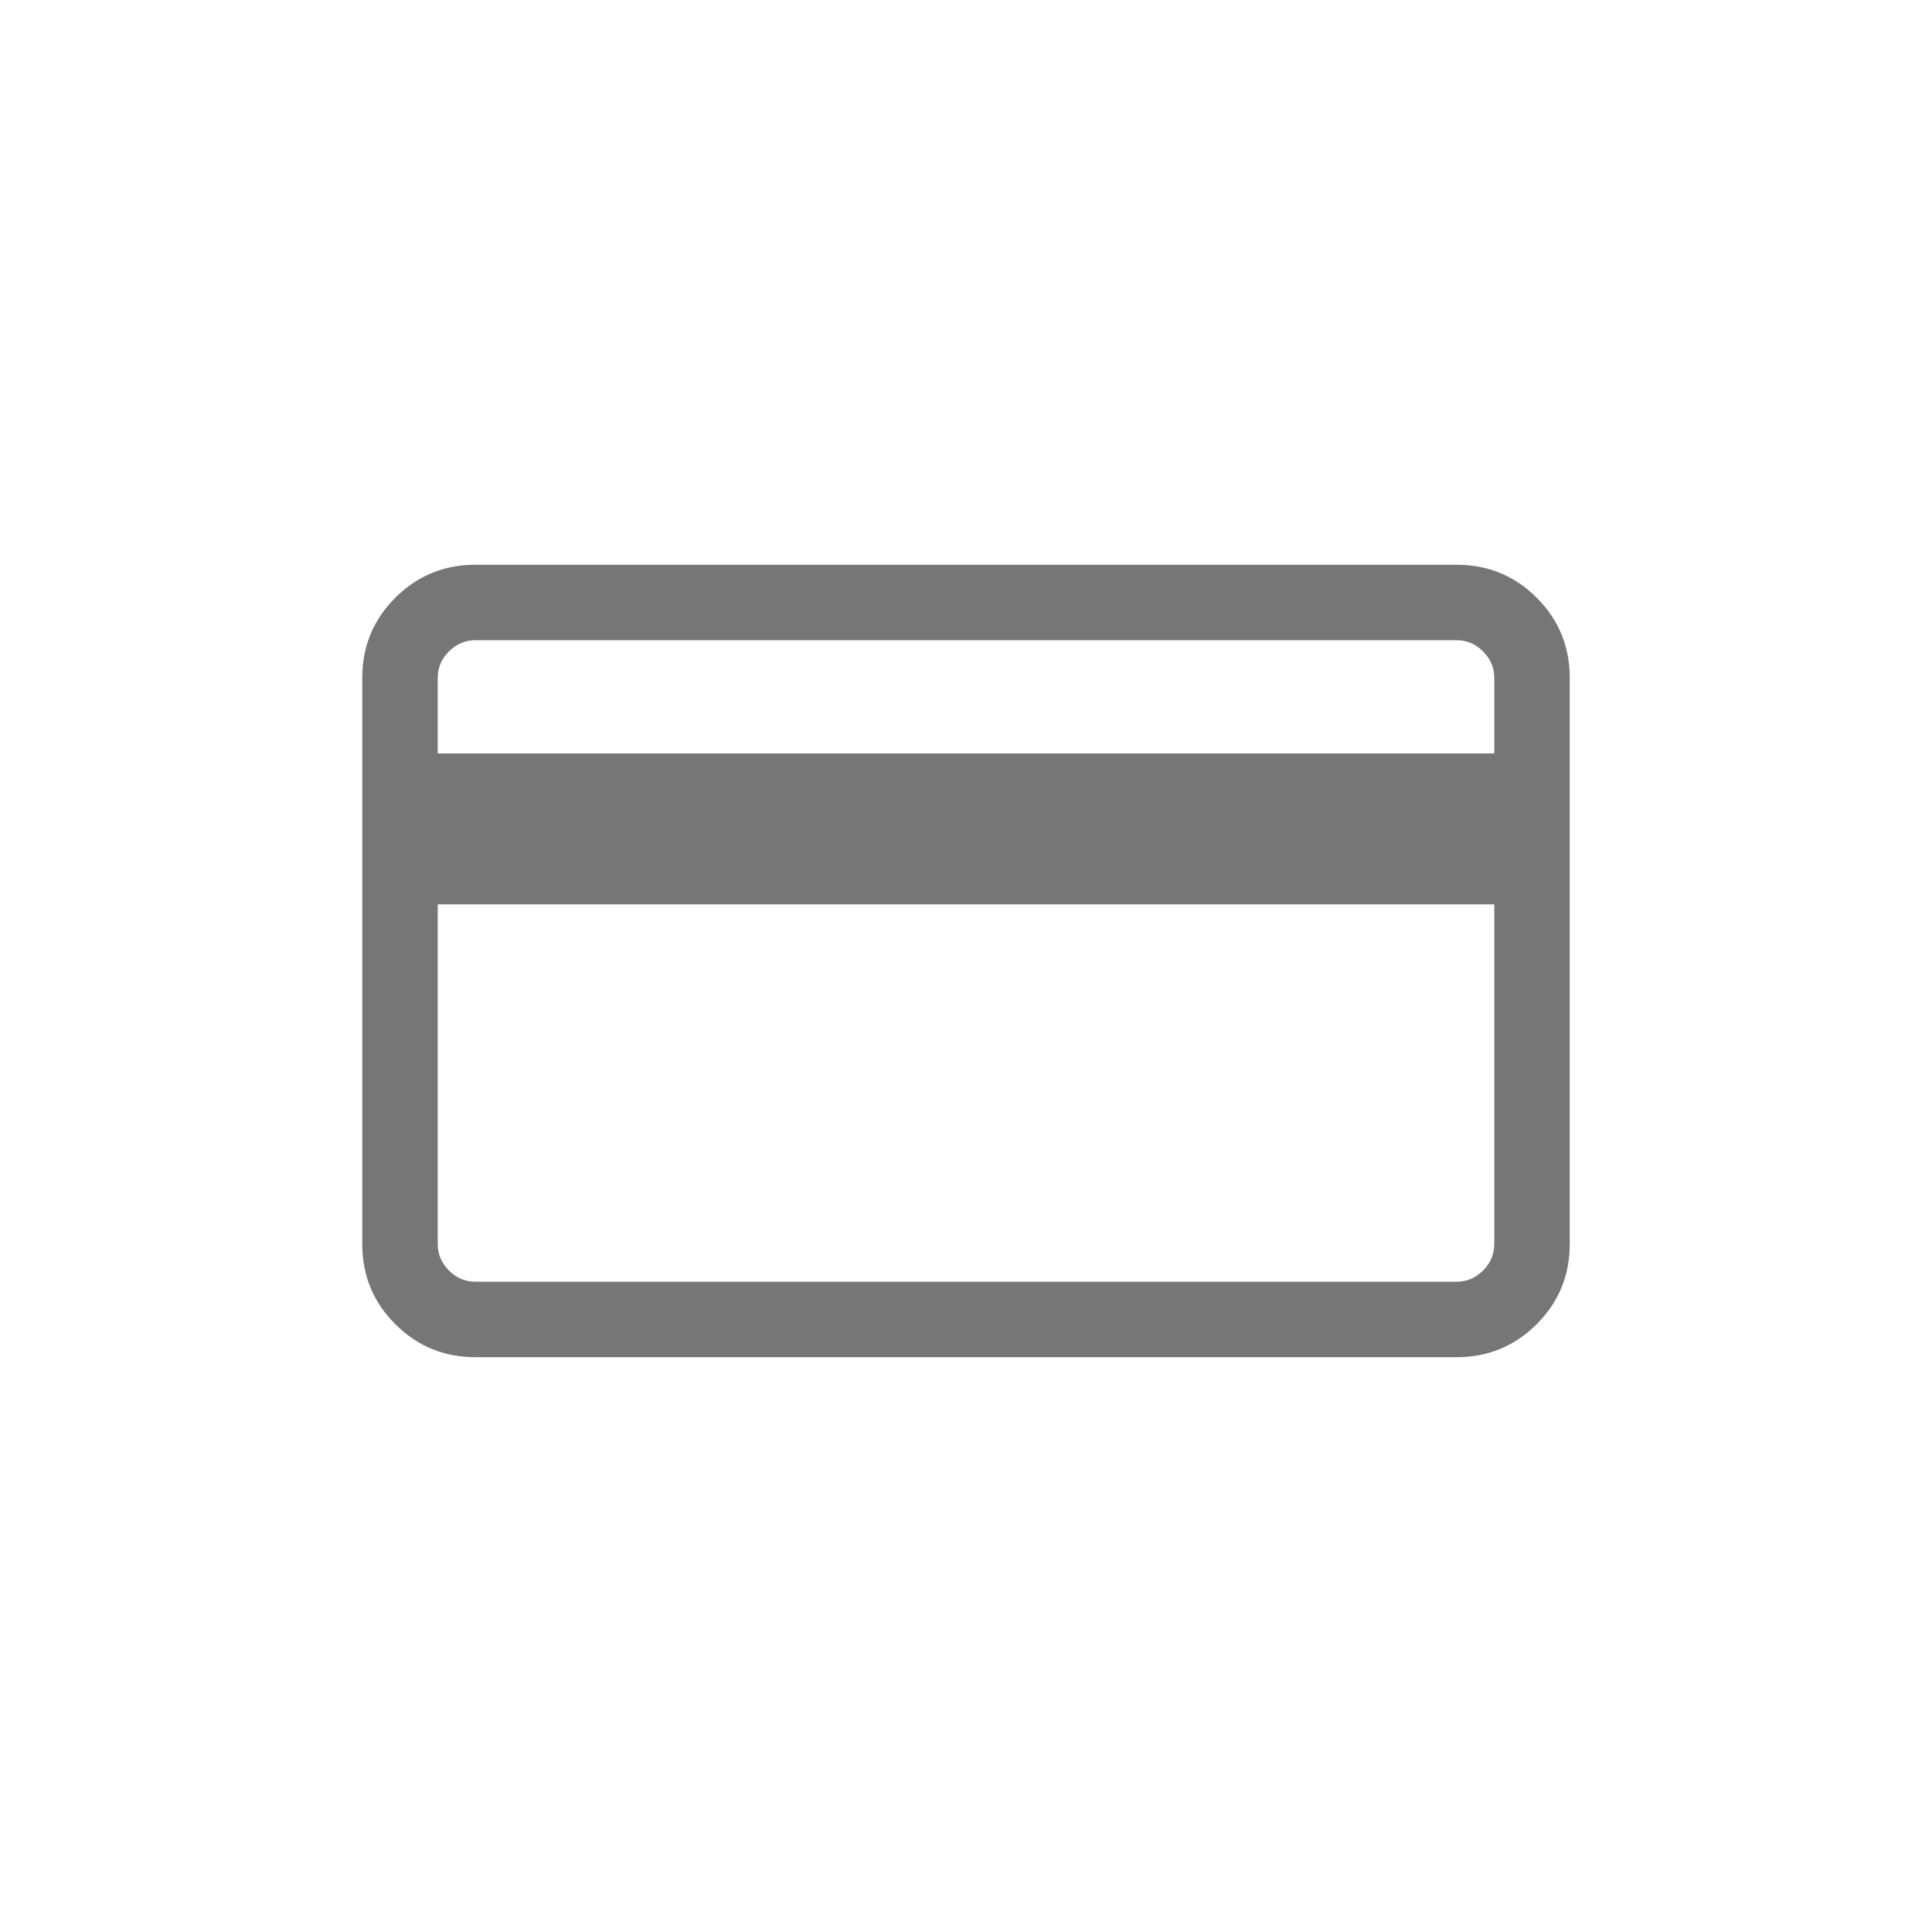
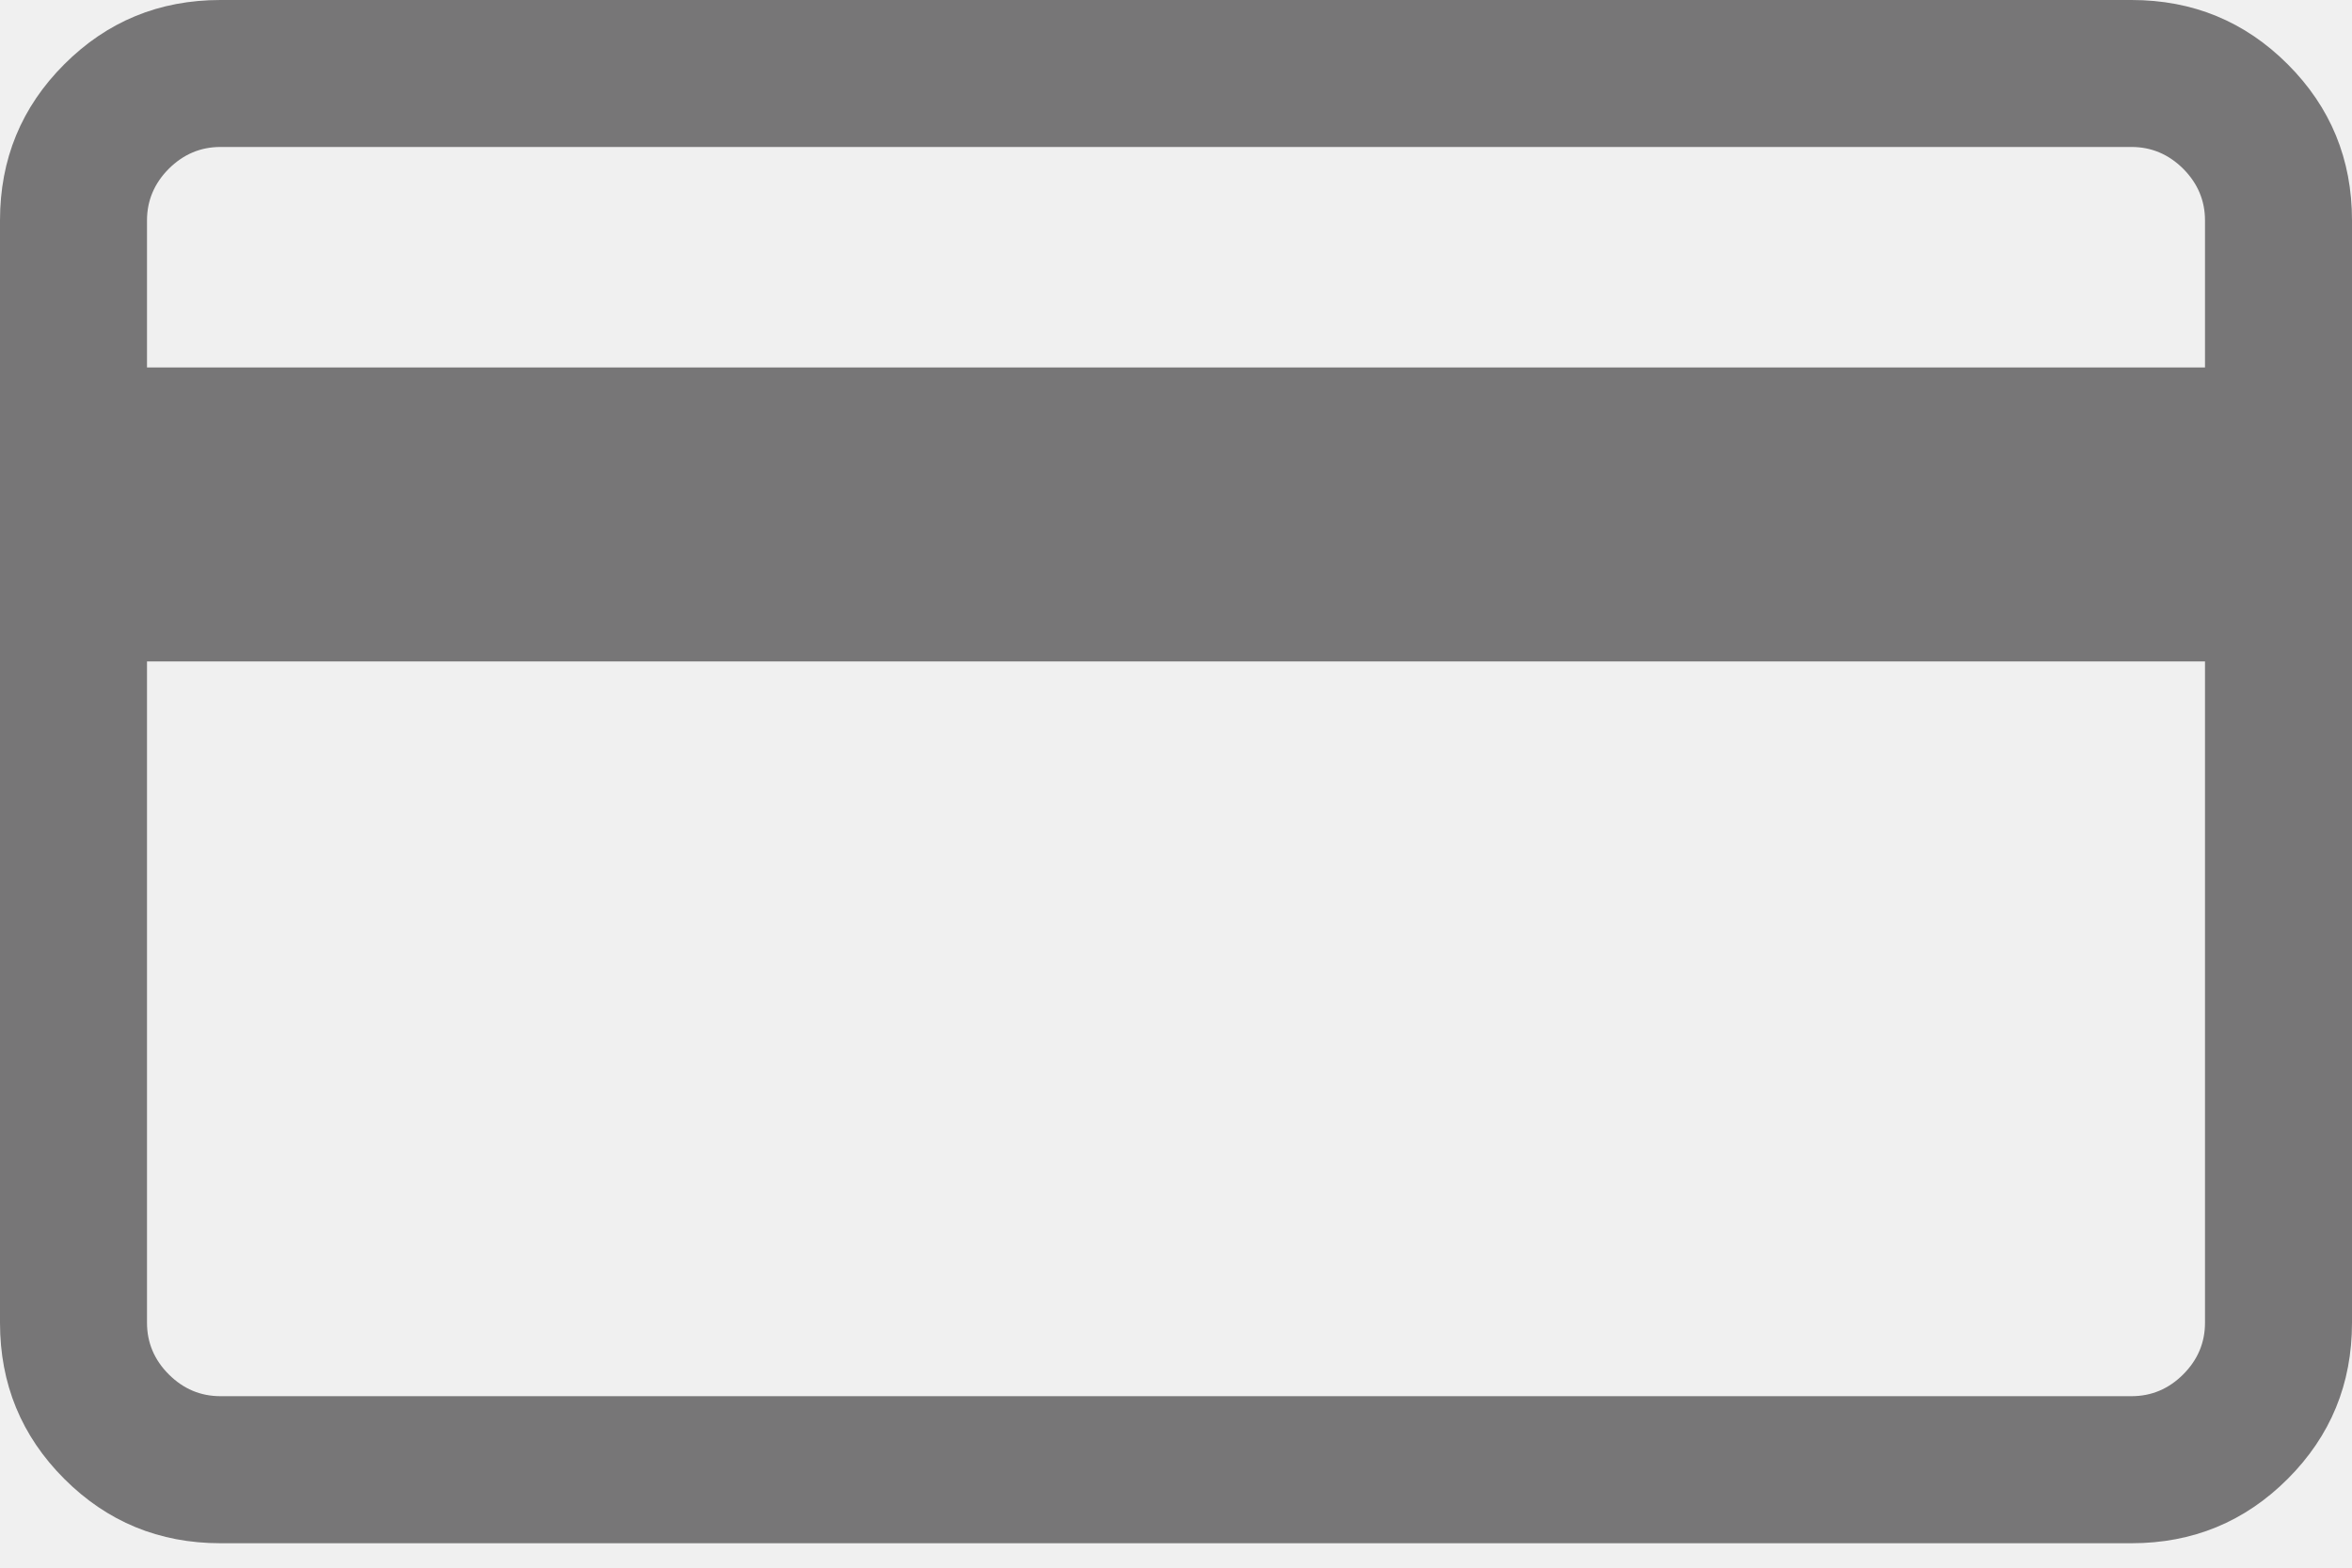
- <svg xmlns="http://www.w3.org/2000/svg" xmlns:xlink="http://www.w3.org/1999/xlink" width="48px" height="48px" viewBox="0 0 48 48" version="1.1">
-   <defs>
-     <rect id="path-1" x="0" y="464" width="320" height="107" />
-     <filter x="-50%" y="-50%" width="200%" height="200%" filterUnits="objectBoundingBox" id="filter-2">
-       <feOffset dx="0" dy="-1" in="SourceAlpha" result="shadowOffsetOuter1" />
-       <feColorMatrix values="0 0 0 0 0.878   0 0 0 0 0.878   0 0 0 0 0.878  0 0 0 1 0" type="matrix" in="shadowOffsetOuter1" />
-     </filter>
-   </defs>
+ <svg xmlns="http://www.w3.org/2000/svg" width="30px" height="20px" viewBox="0 0 30 20" version="1.1">
+   <defs />
  <g id="乐派派" stroke="none" stroke-width="1" fill="none" fill-rule="evenodd">
-     <g id="个人中心" transform="translate(-20, -476)">
-       <rect id="Rectangle-Copy" fill="#F0F0F0" x="0" y="1" width="320" height="568" />
-       <g id="Rectangle-10-Copy-5">
-         <use fill="black" fill-opacity="1" filter="url(#filter-2)" xlink:href="#path-1" />
-         <use fill="#FFFFFF" fill-rule="evenodd" xlink:href="#path-1" />
+     <g id="个人中心" transform="translate(-28, -489)" fill="#777677">
+       <g id="待付" transform="translate(19, 476)">
+         <path d="M36.188,13 L11.812,13 C11.031,13 10.367,13.273 9.82,13.82 C9.273,14.367 9,15.031 9,15.812 L9,29.875 C9,30.656 9.273,31.32 9.82,31.867 C10.367,32.414 11.031,32.688 11.812,32.688 L36.188,32.688 C36.969,32.688 37.633,32.414 38.18,31.867 C38.727,31.32 39,30.656 39,29.875 L39,15.812 C39,15.031 38.727,14.367 38.18,13.82 C37.633,13.273 36.969,13 36.188,13 L36.188,13 Z M11.812,14.875 L36.188,14.875 C36.441,14.875 36.661,14.968 36.847,15.153 C37.032,15.339 37.125,15.559 37.125,15.812 L37.125,17.688 L10.875,17.688 L10.875,15.812 C10.875,15.559 10.968,15.339 11.153,15.153 C11.339,14.968 11.559,14.875 11.812,14.875 L11.812,14.875 Z M36.188,30.812 L11.812,30.812 C11.559,30.812 11.339,30.72 11.153,30.534 C10.968,30.349 10.875,30.129 10.875,29.875 L10.875,21.438 L37.125,21.438 L37.125,29.875 C37.125,30.129 37.032,30.349 36.847,30.534 C36.661,30.72 36.441,30.812 36.188,30.812 L36.188,30.812 Z" id="Credit-card---simple-line-icons" />
      </g>
-       <path d="M56.188,490.031 L31.812,490.031 C31.031,490.031 30.367,490.305 29.82,490.852 C29.273,491.398 29,492.062 29,492.844 L29,506.906 C29,507.688 29.273,508.352 29.82,508.898 C30.367,509.445 31.031,509.719 31.812,509.719 L56.188,509.719 C56.969,509.719 57.633,509.445 58.18,508.898 C58.727,508.352 59,507.688 59,506.906 L59,492.844 C59,492.062 58.727,491.398 58.18,490.852 C57.633,490.305 56.969,490.031 56.188,490.031 L56.188,490.031 Z M31.812,491.906 L56.188,491.906 C56.441,491.906 56.661,491.999 56.847,492.185 C57.032,492.37 57.125,492.59 57.125,492.844 L57.125,494.719 L30.875,494.719 L30.875,492.844 C30.875,492.59 30.968,492.37 31.153,492.185 C31.339,491.999 31.559,491.906 31.812,491.906 L31.812,491.906 Z M56.188,507.844 L31.812,507.844 C31.559,507.844 31.339,507.751 31.153,507.565 C30.968,507.38 30.875,507.16 30.875,506.906 L30.875,498.469 L57.125,498.469 L57.125,506.906 C57.125,507.16 57.032,507.38 56.847,507.565 C56.661,507.751 56.441,507.844 56.188,507.844 L56.188,507.844 Z" id="Credit-card---simple-line-icons" fill="#777677" />
    </g>
  </g>
</svg>
